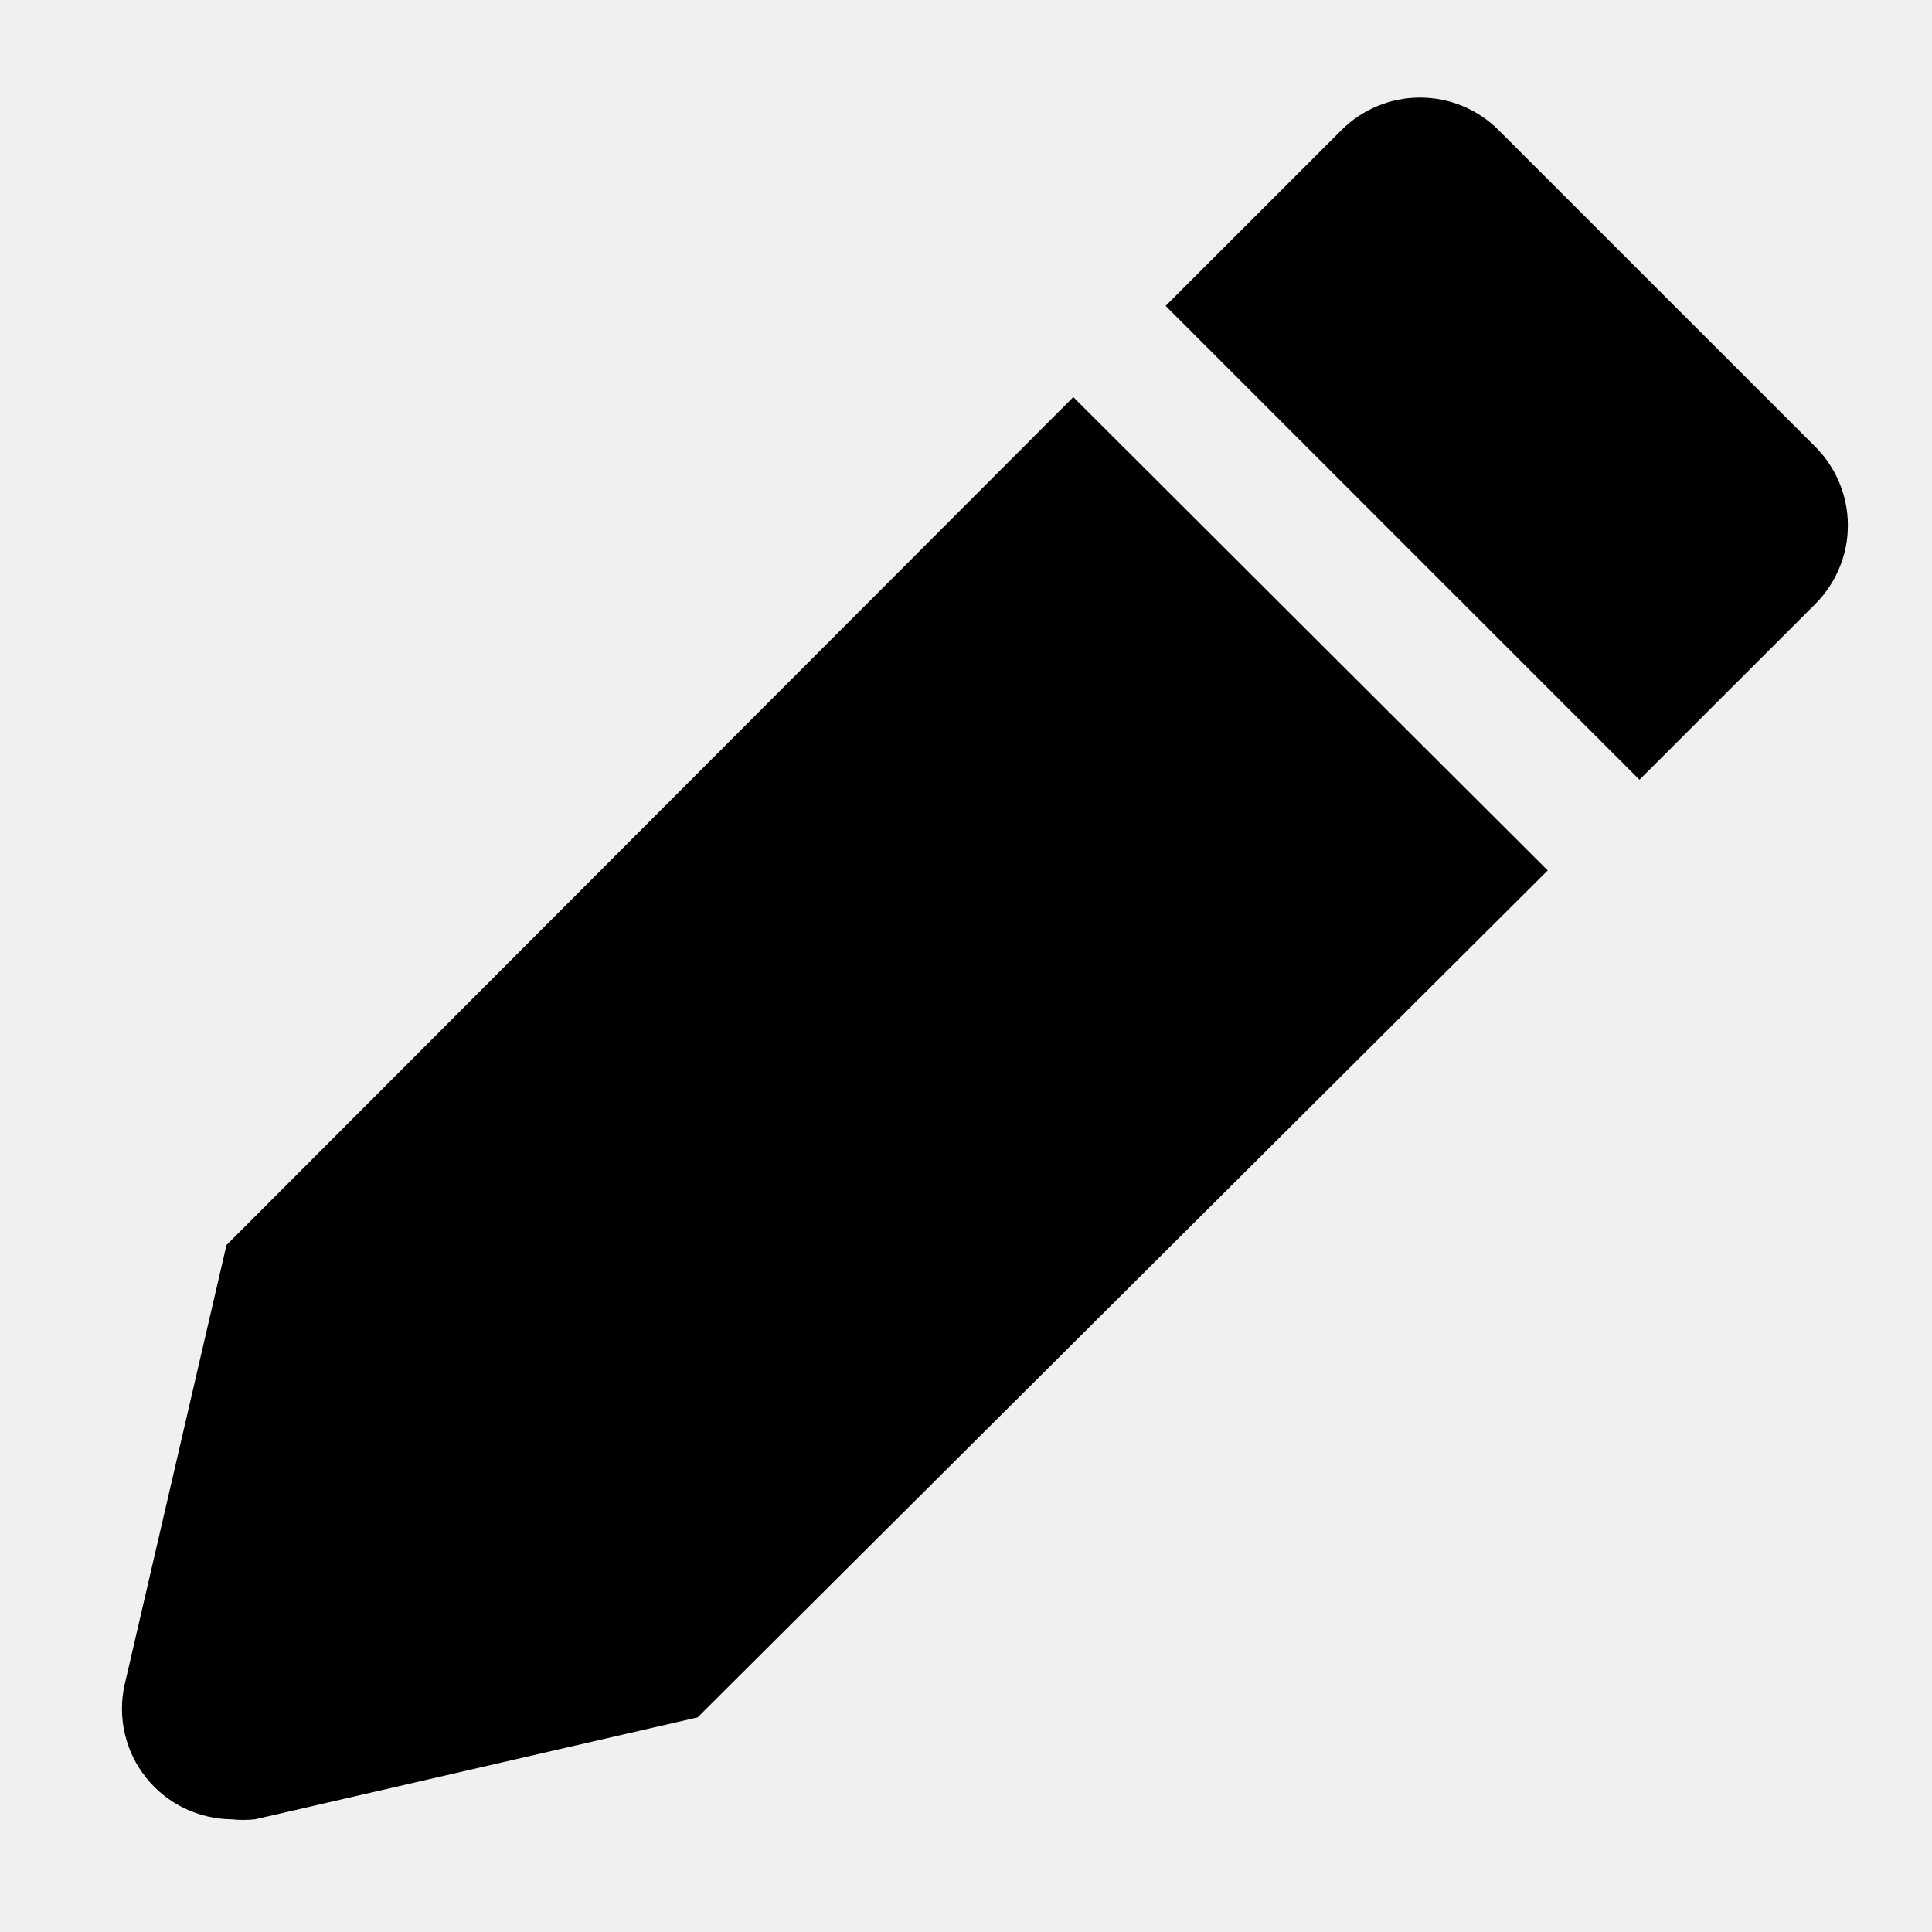
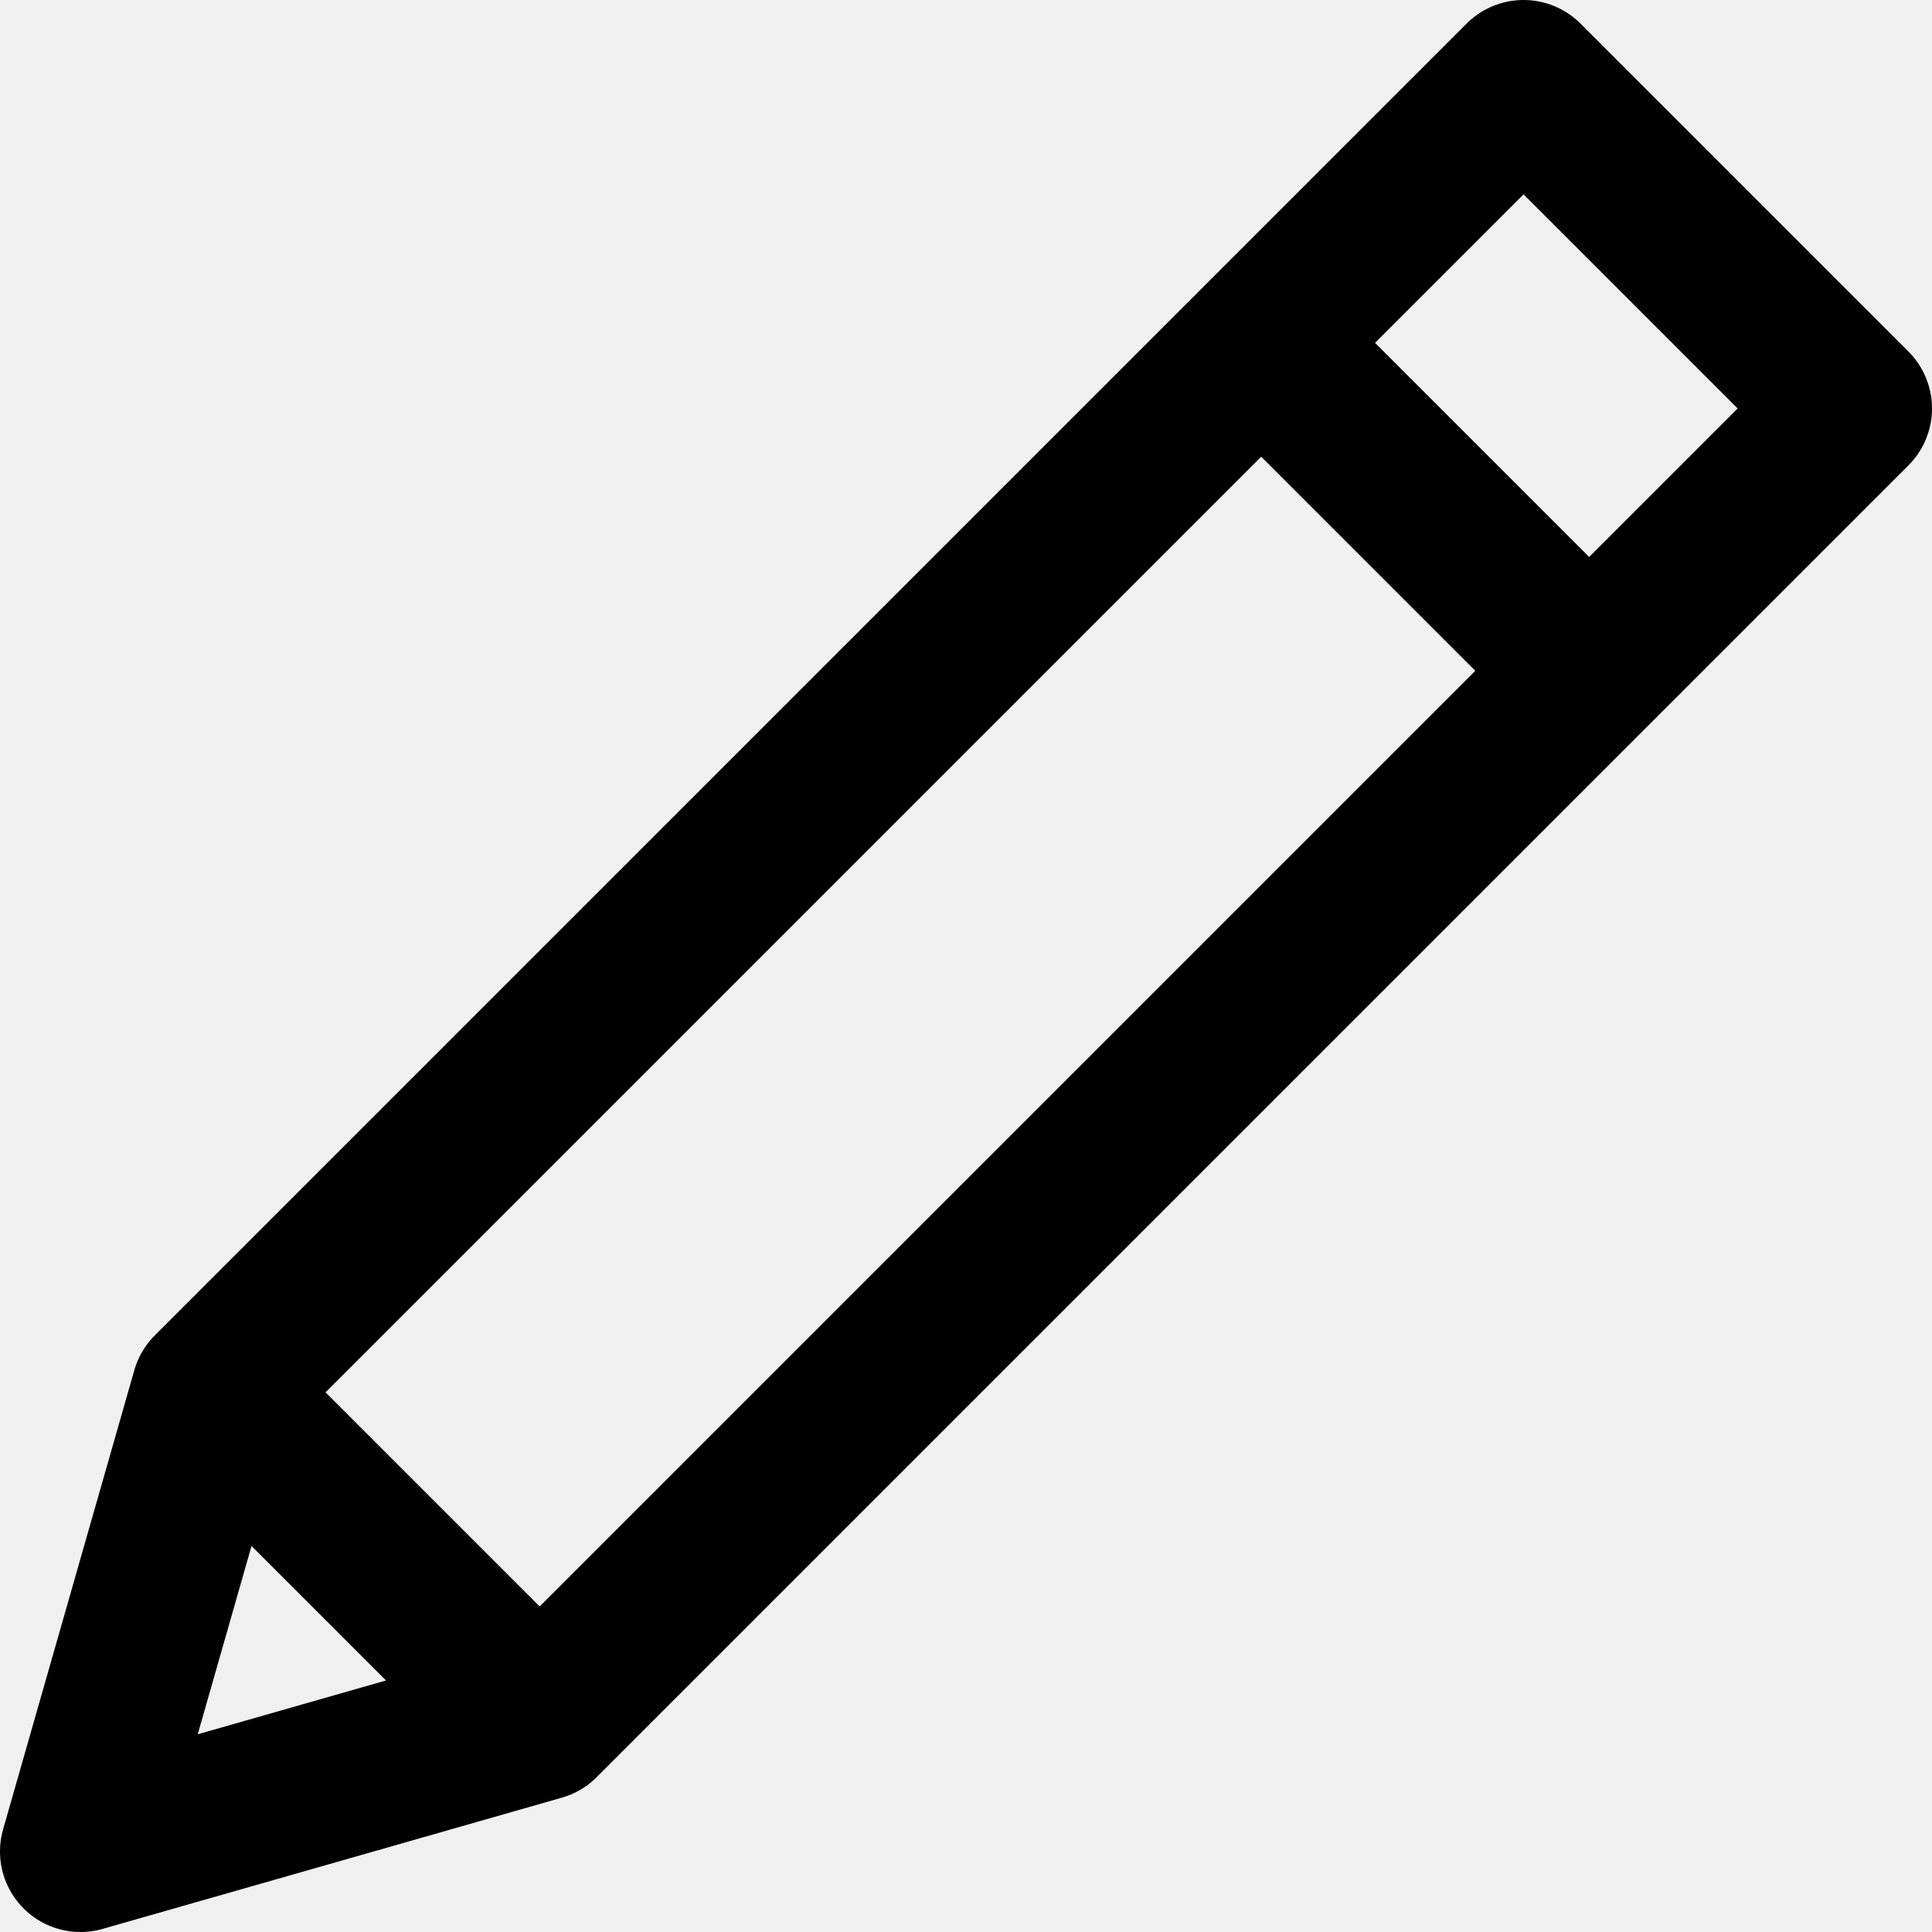
- <svg xmlns="http://www.w3.org/2000/svg" width="22" height="22" viewBox="0 0 22 22" fill="none">
-   <g clip-path="url(#clip0_202_4)">
-     <path d="M2.579 14.178L1.418 19.189C1.378 19.372 1.379 19.562 1.422 19.744C1.464 19.927 1.547 20.098 1.665 20.244C1.782 20.391 1.93 20.509 2.099 20.591C2.268 20.672 2.452 20.715 2.64 20.717C2.727 20.726 2.815 20.726 2.903 20.717L7.944 19.556L17.624 9.912L12.222 4.522L2.579 14.178Z" fill="black" />
-     <path d="M20.668 5.084L17.062 1.479C16.825 1.243 16.505 1.111 16.17 1.111C15.836 1.111 15.515 1.243 15.278 1.479L13.273 3.483L18.669 8.879L20.674 6.875C20.791 6.757 20.884 6.617 20.947 6.463C21.011 6.31 21.043 6.145 21.042 5.978C21.042 5.812 21.008 5.648 20.944 5.494C20.88 5.341 20.786 5.201 20.668 5.084V5.084Z" fill="black" />
-   </g>
-   <defs>
-     <clipPath id="clip0_202_4">
-       <rect width="22" height="22" fill="white" />
-     </clipPath>
-   </defs>
+ <svg xmlns="http://www.w3.org/2000/svg" width="24" height="24" viewBox="0 0 24 24" fill="none">
+   <path d="M23 5.074L18.926 1L2.63 17.296L1 23L6.704 21.37L23 5.074ZM15.667 4.259L19.741 8.333L15.667 4.259ZM2.63 17.296L6.704 21.37L2.63 17.296Z" stroke="black" stroke-width="2" stroke-linecap="round" stroke-linejoin="round" />
</svg>
